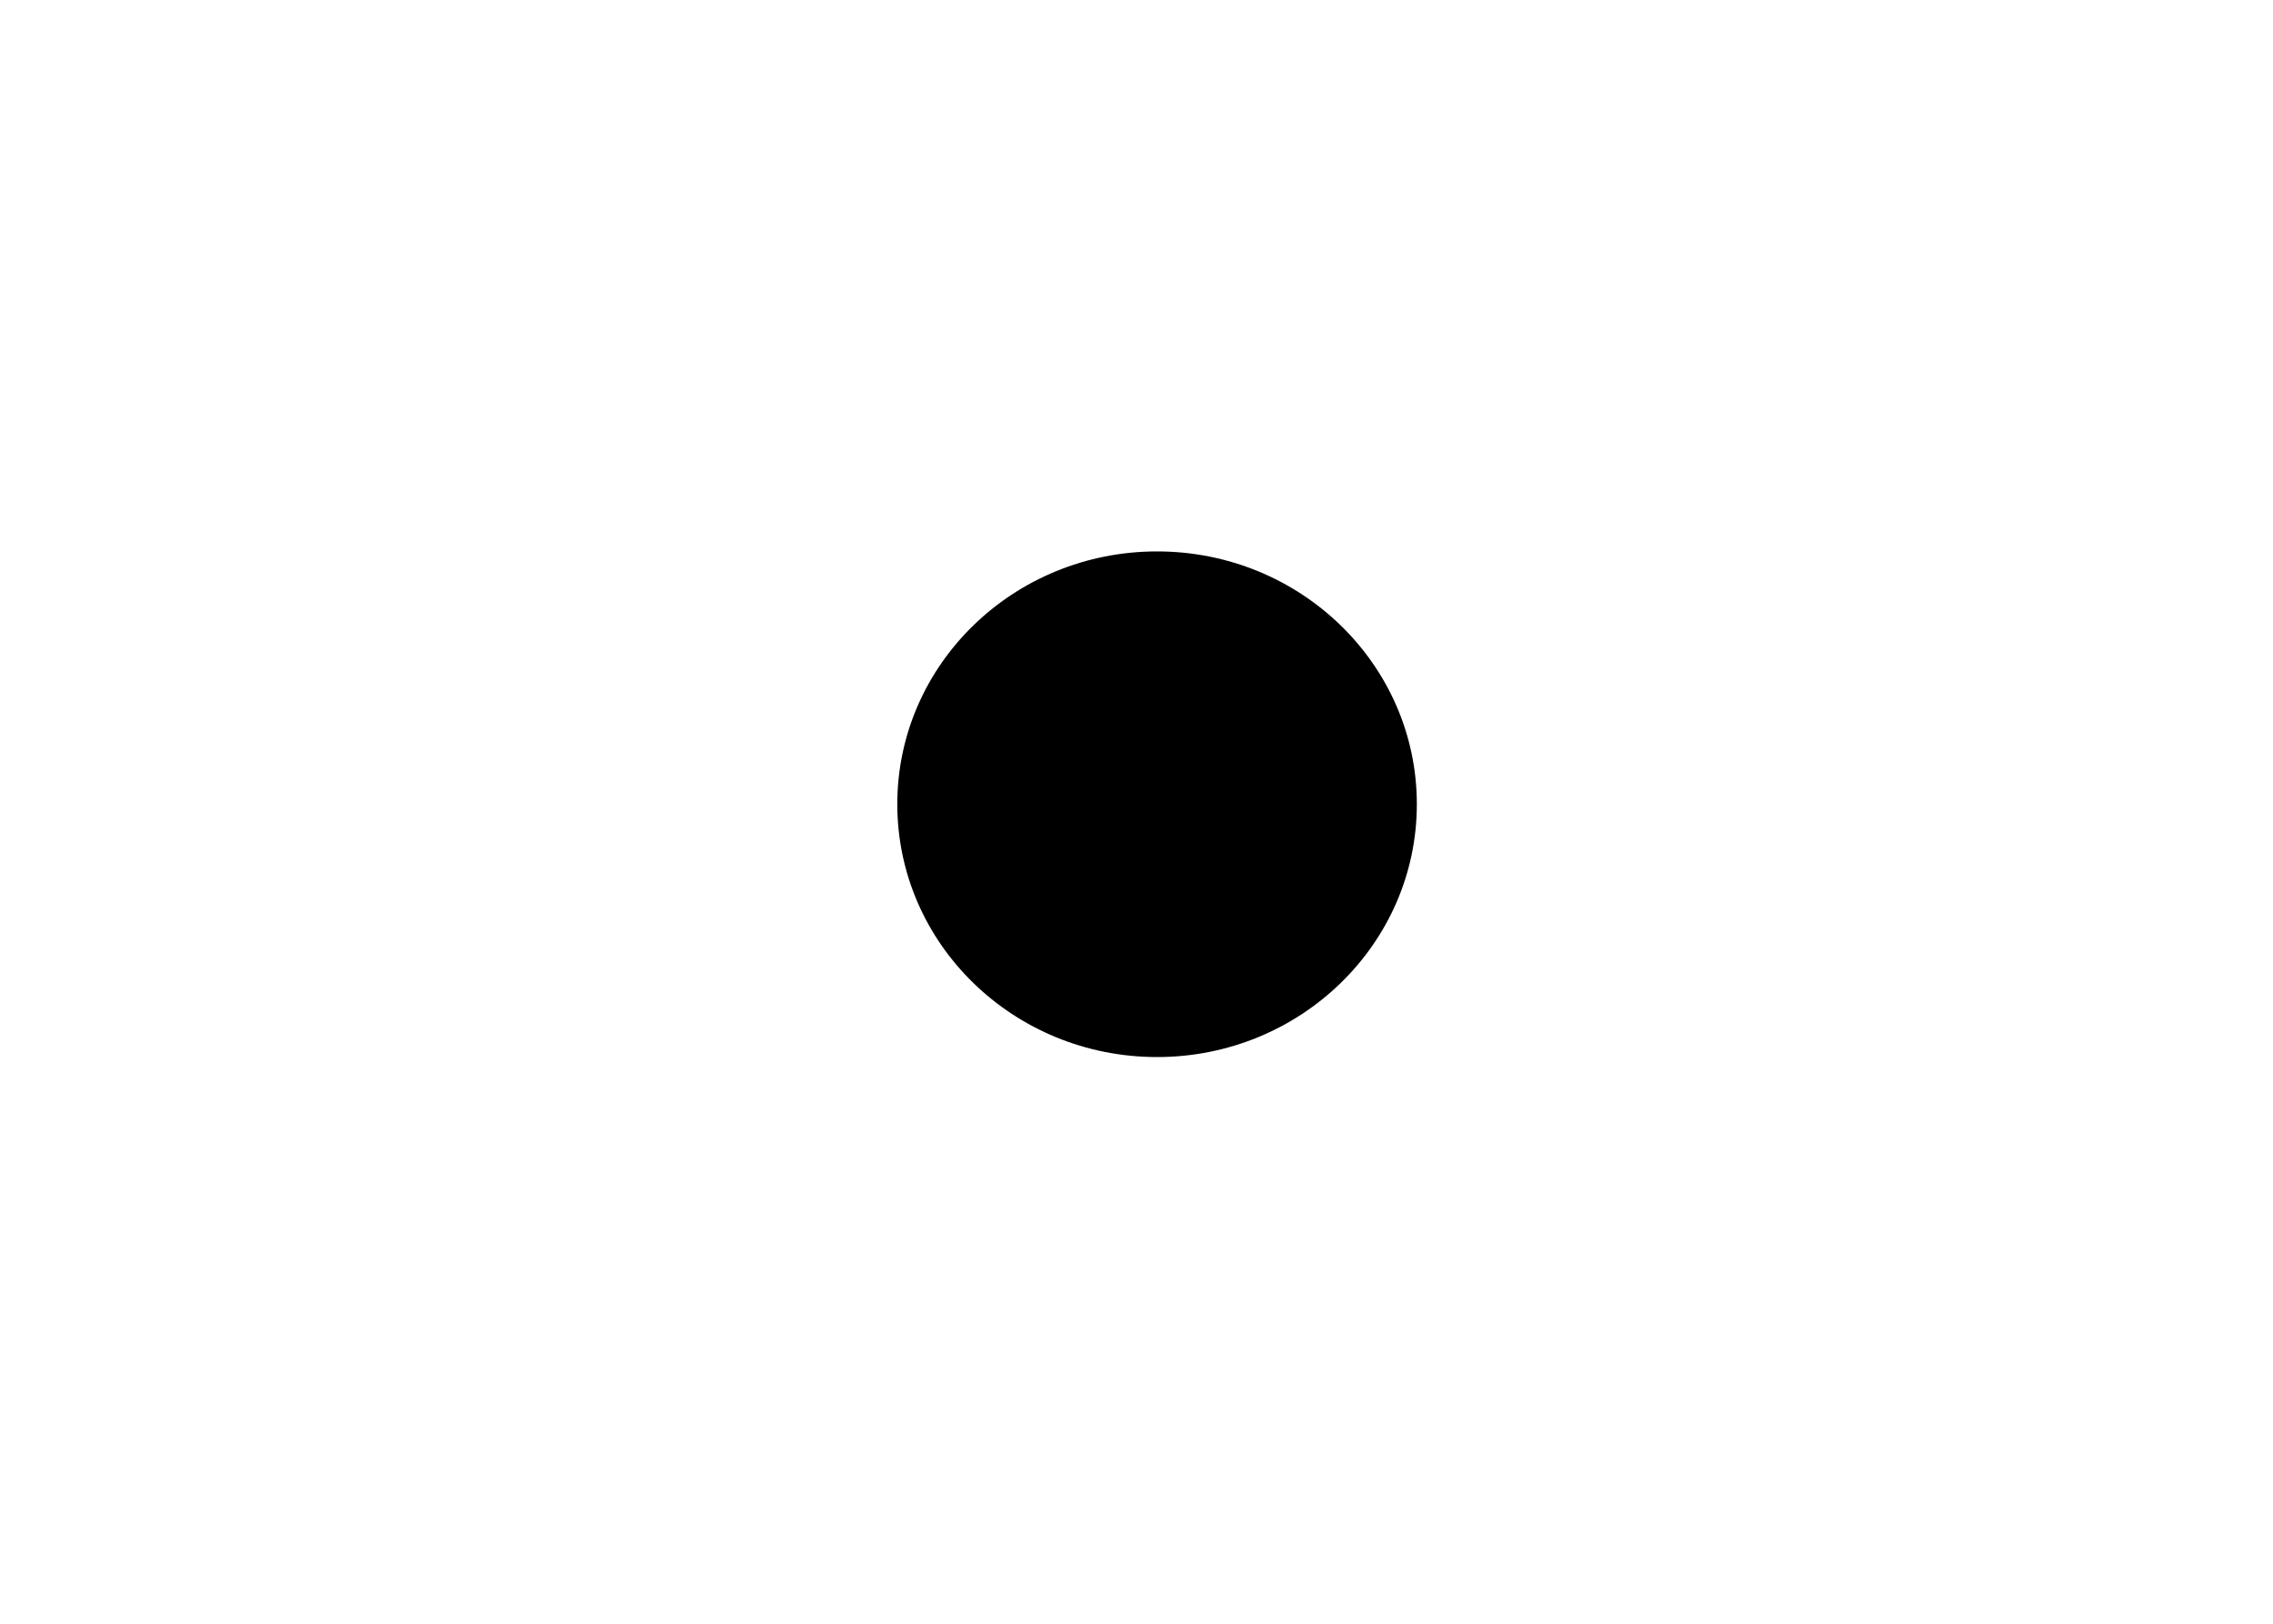
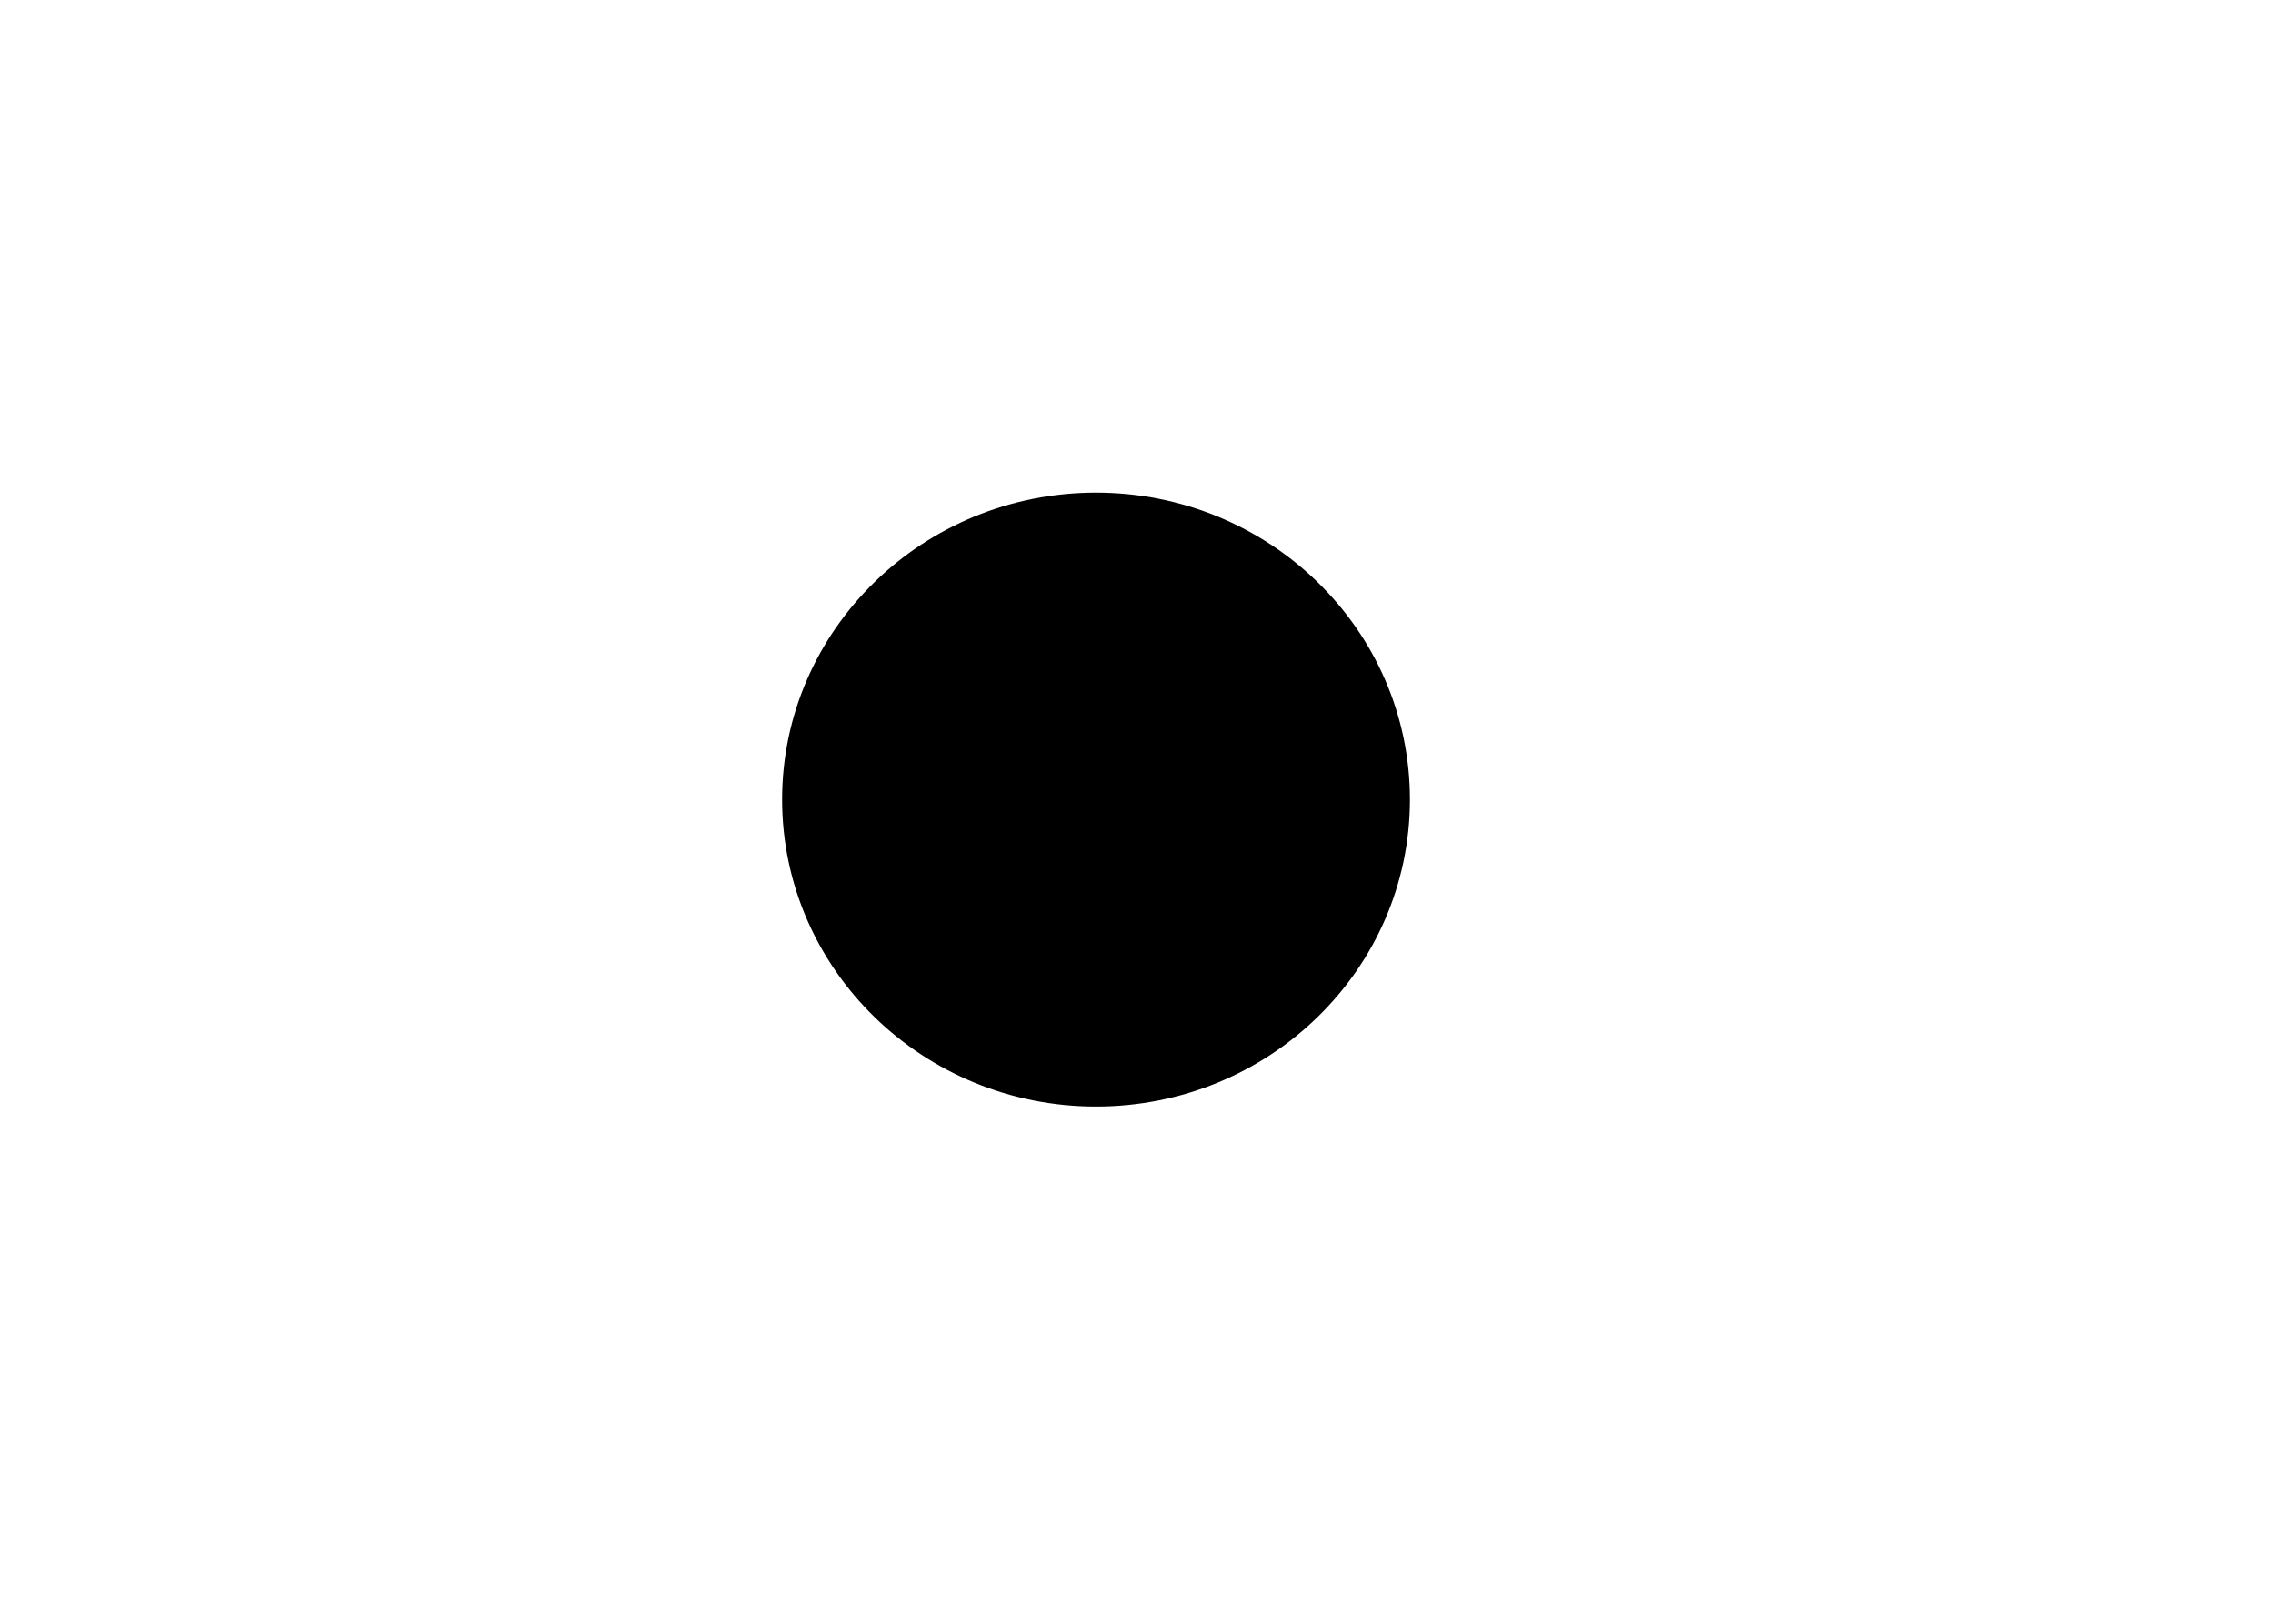
- <svg viewBox="0 0 21 15" fill="currentColor">
-   <path d="M13.09 7.429C13.09 8.719 12.015 9.765 10.69 9.765C9.364 9.765 8.29 8.719 8.29 7.429C8.29 6.139 9.364 5.094 10.69 5.094C12.015 5.094 13.09 6.139 13.09 7.429Z" fill="currentColor" />
+ <svg xmlns="http://www.w3.org/2000/svg" width="21" height="15" viewBox="0 0 21 15" fill="currentColor">
+   <path d="M12.526 7.386C12.526 8.676 11.452 9.722 10.126 9.722C8.801 9.722 7.726 8.676 7.726 7.386C7.726 6.097 8.801 5.051 10.126 5.051C11.452 5.051 12.526 6.097 12.526 7.386Z" stroke="currentColor" />
</svg>
